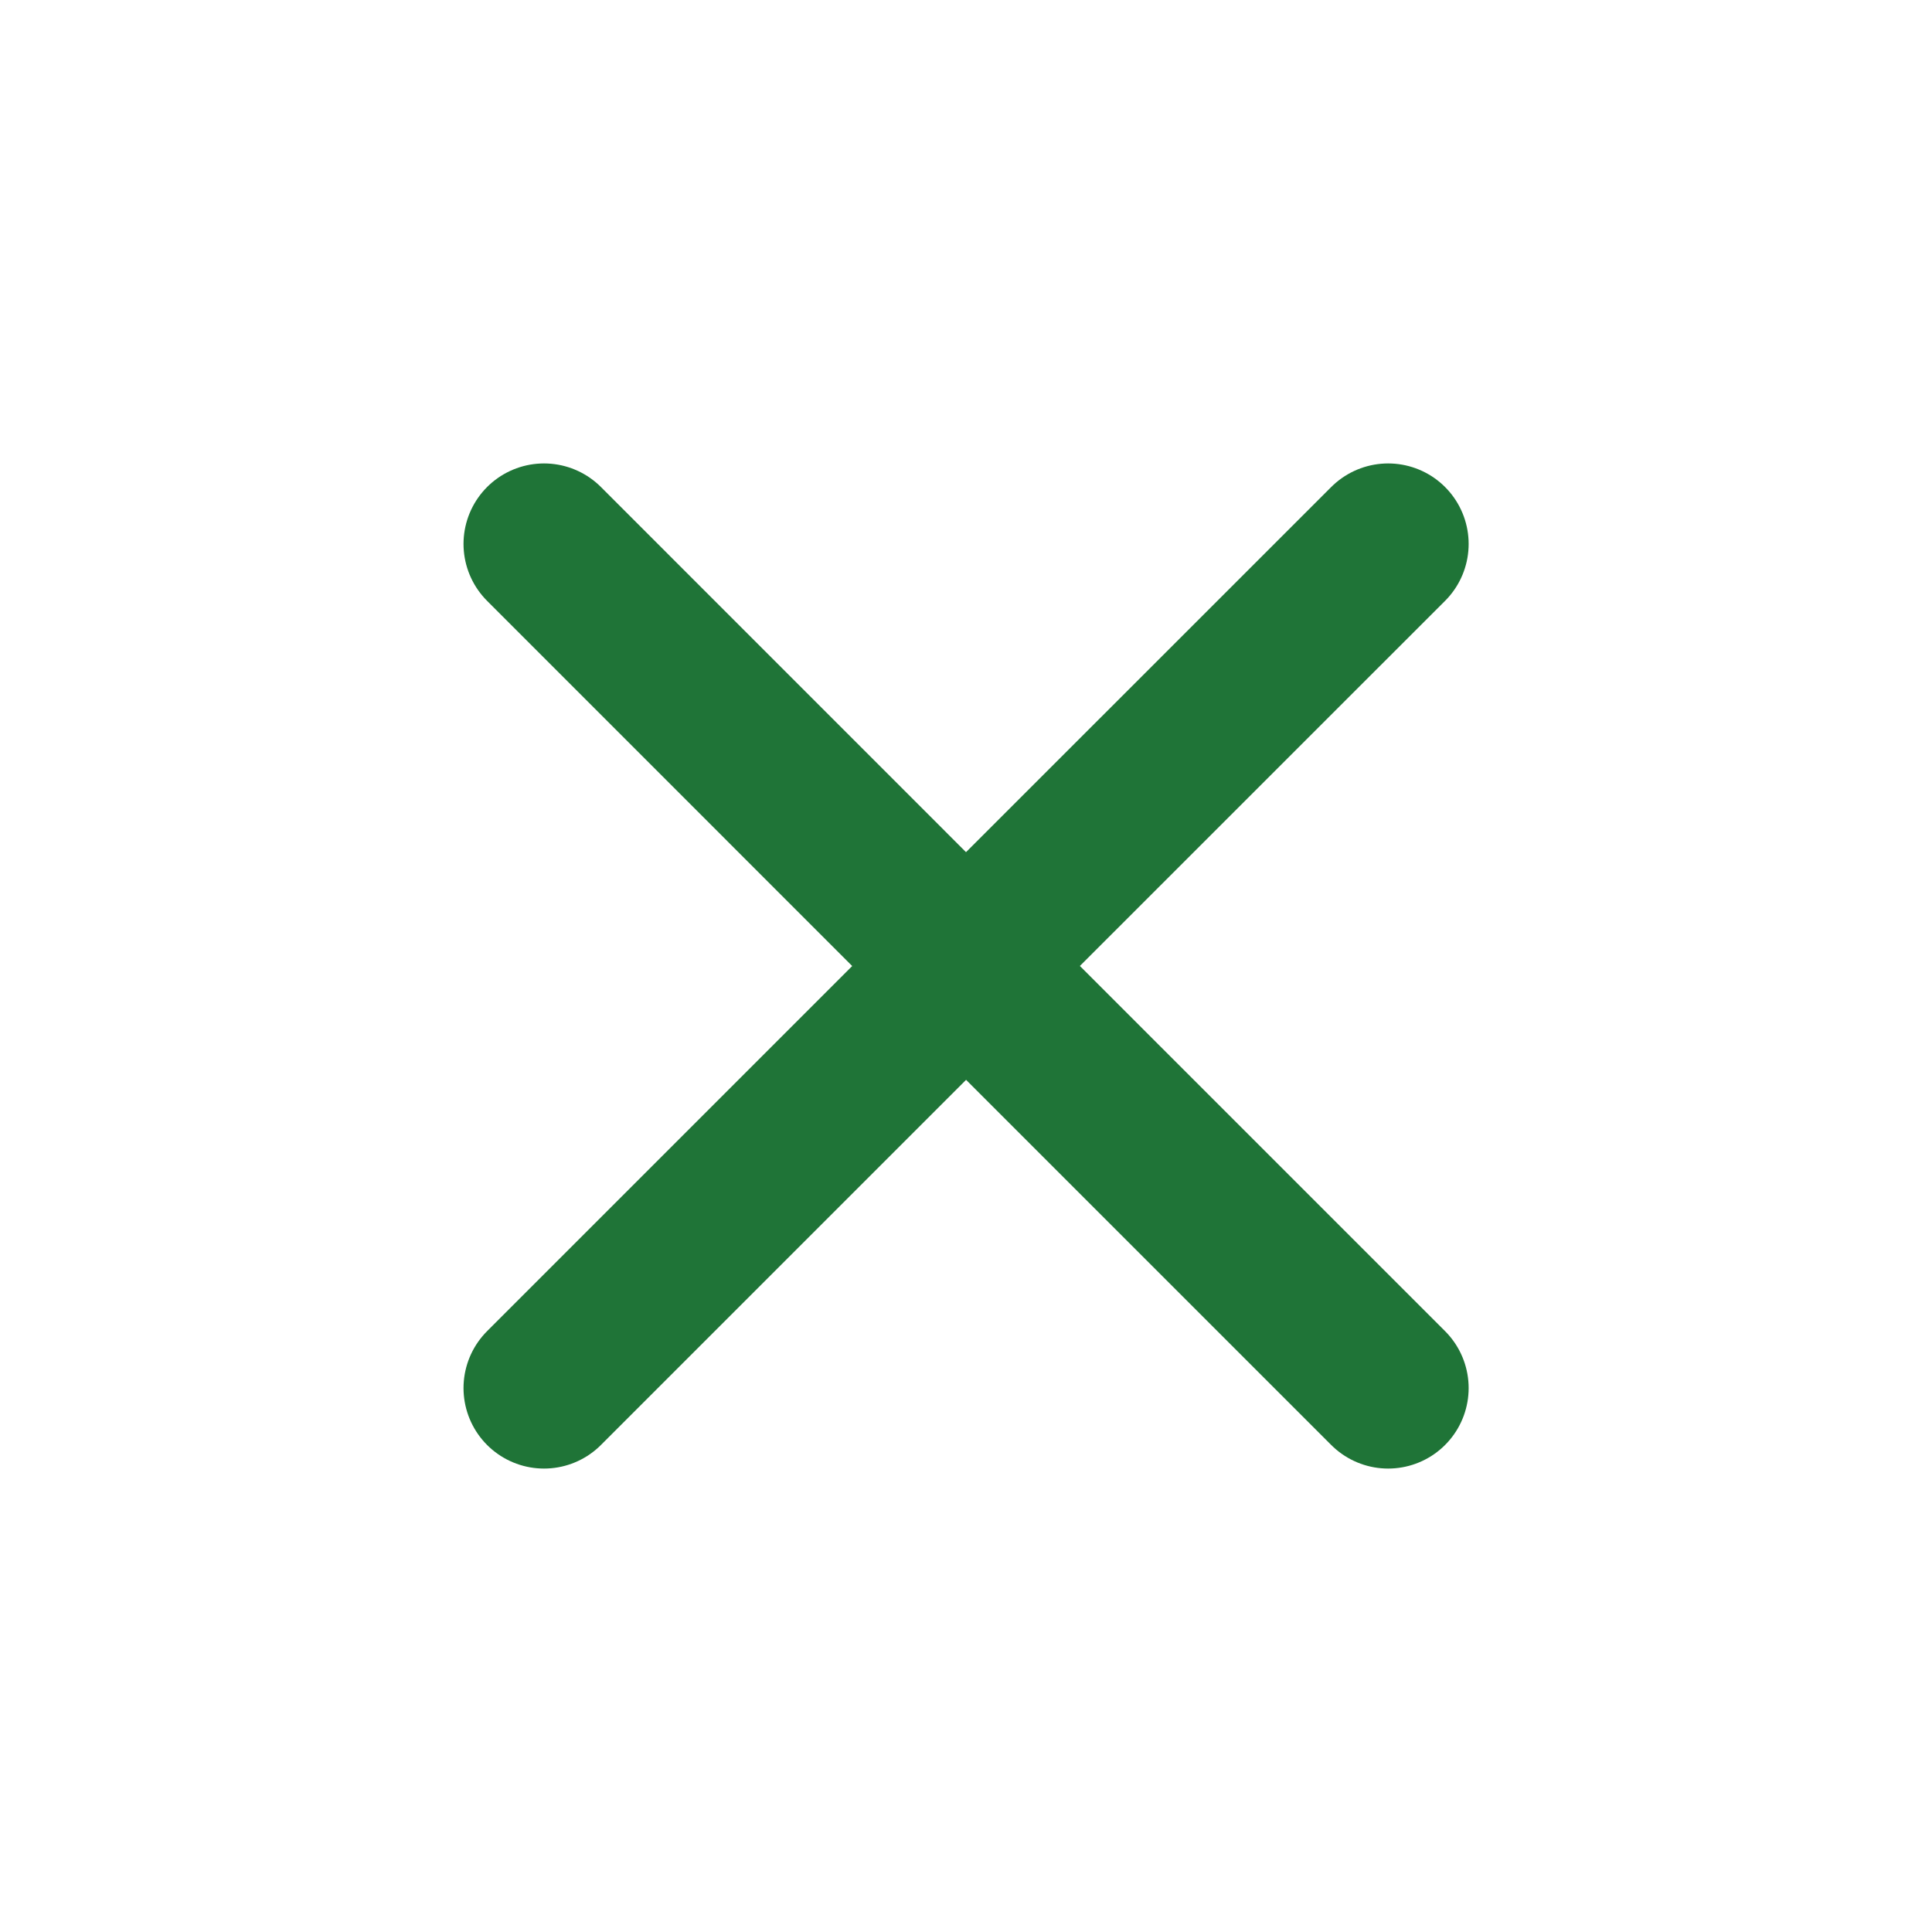
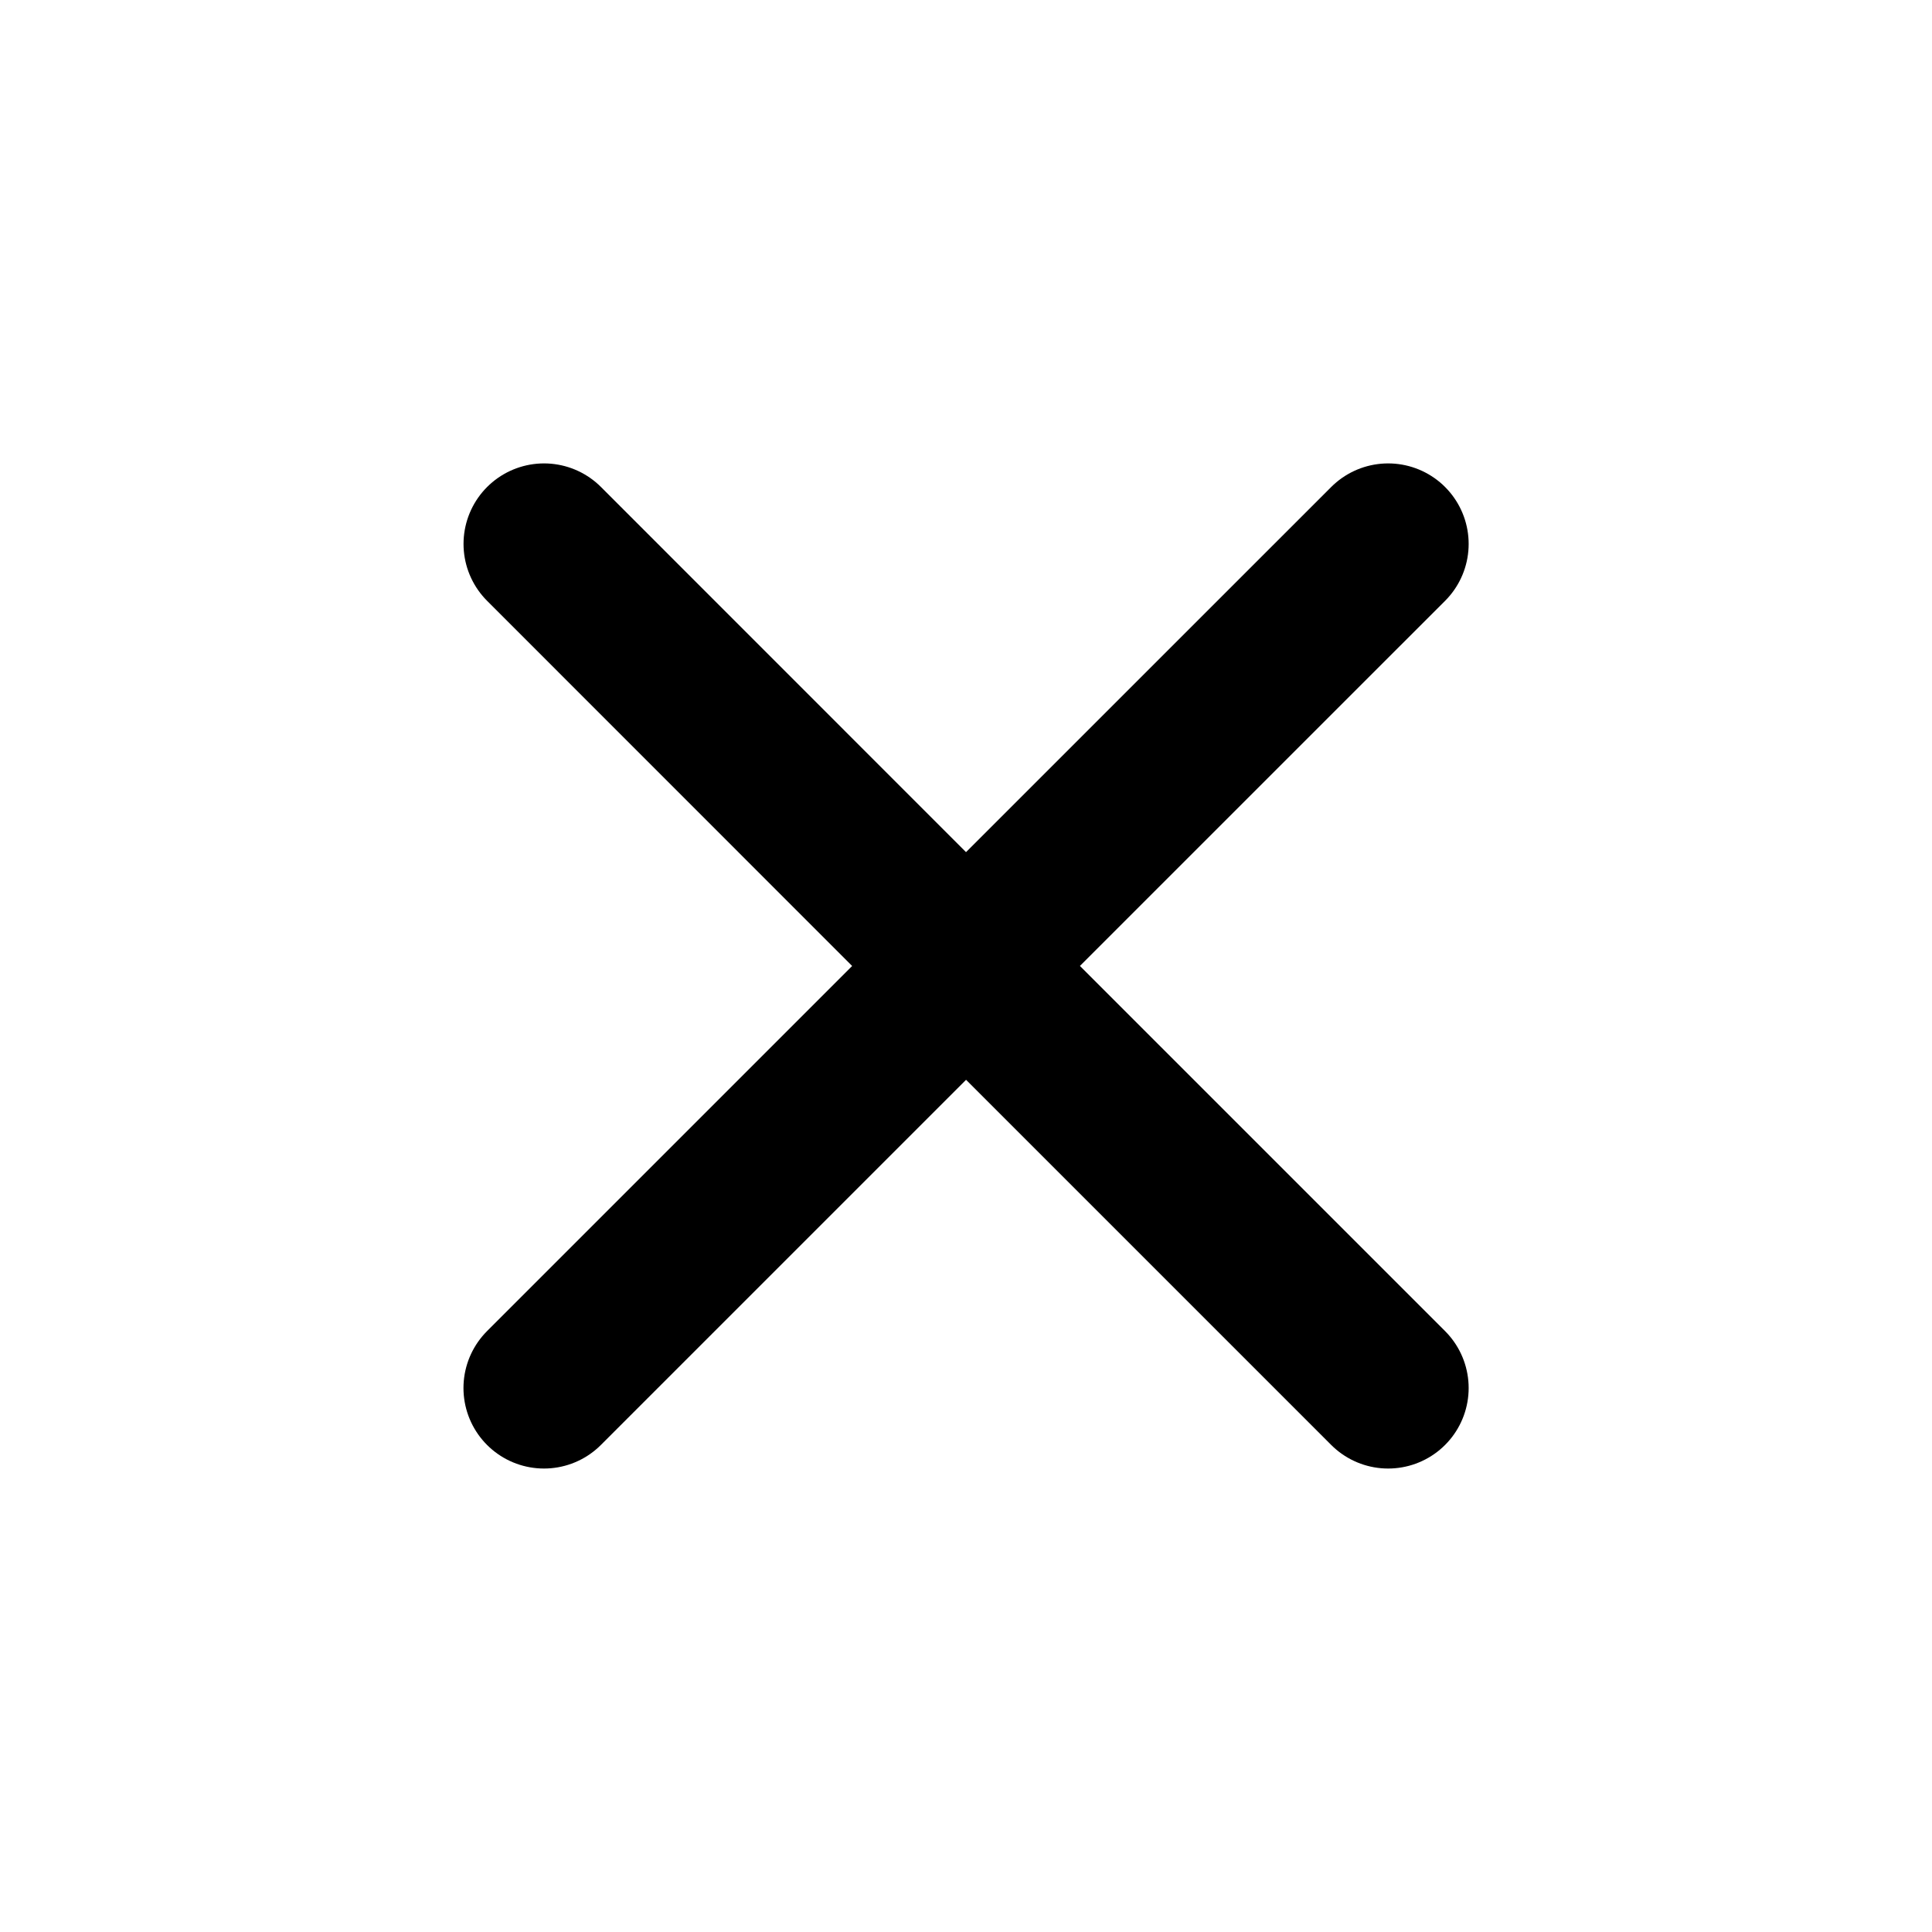
- <svg xmlns="http://www.w3.org/2000/svg" width="24" height="24" viewBox="0 0 24 24" fill="none">
-   <path d="M6.758 17.243L12.001 12L17.244 17.243M17.244 6.757L12 12L6.758 6.757" stroke="#1F7437" stroke-width="2" stroke-linecap="round" stroke-linejoin="round" />
+ <svg xmlns="http://www.w3.org/2000/svg" version="1.1" width="32" height="32" viewBox="0 0 32 32">
+   <path fill="none" stroke-linejoin="round" stroke-linecap="round" stroke-miterlimit="4" stroke-width="2.667" stroke="#000" d="M9.010 22.99l6.991-6.991 6.991 6.991M22.992 9.009l-6.992 6.991-6.989-6.991" />
</svg>
